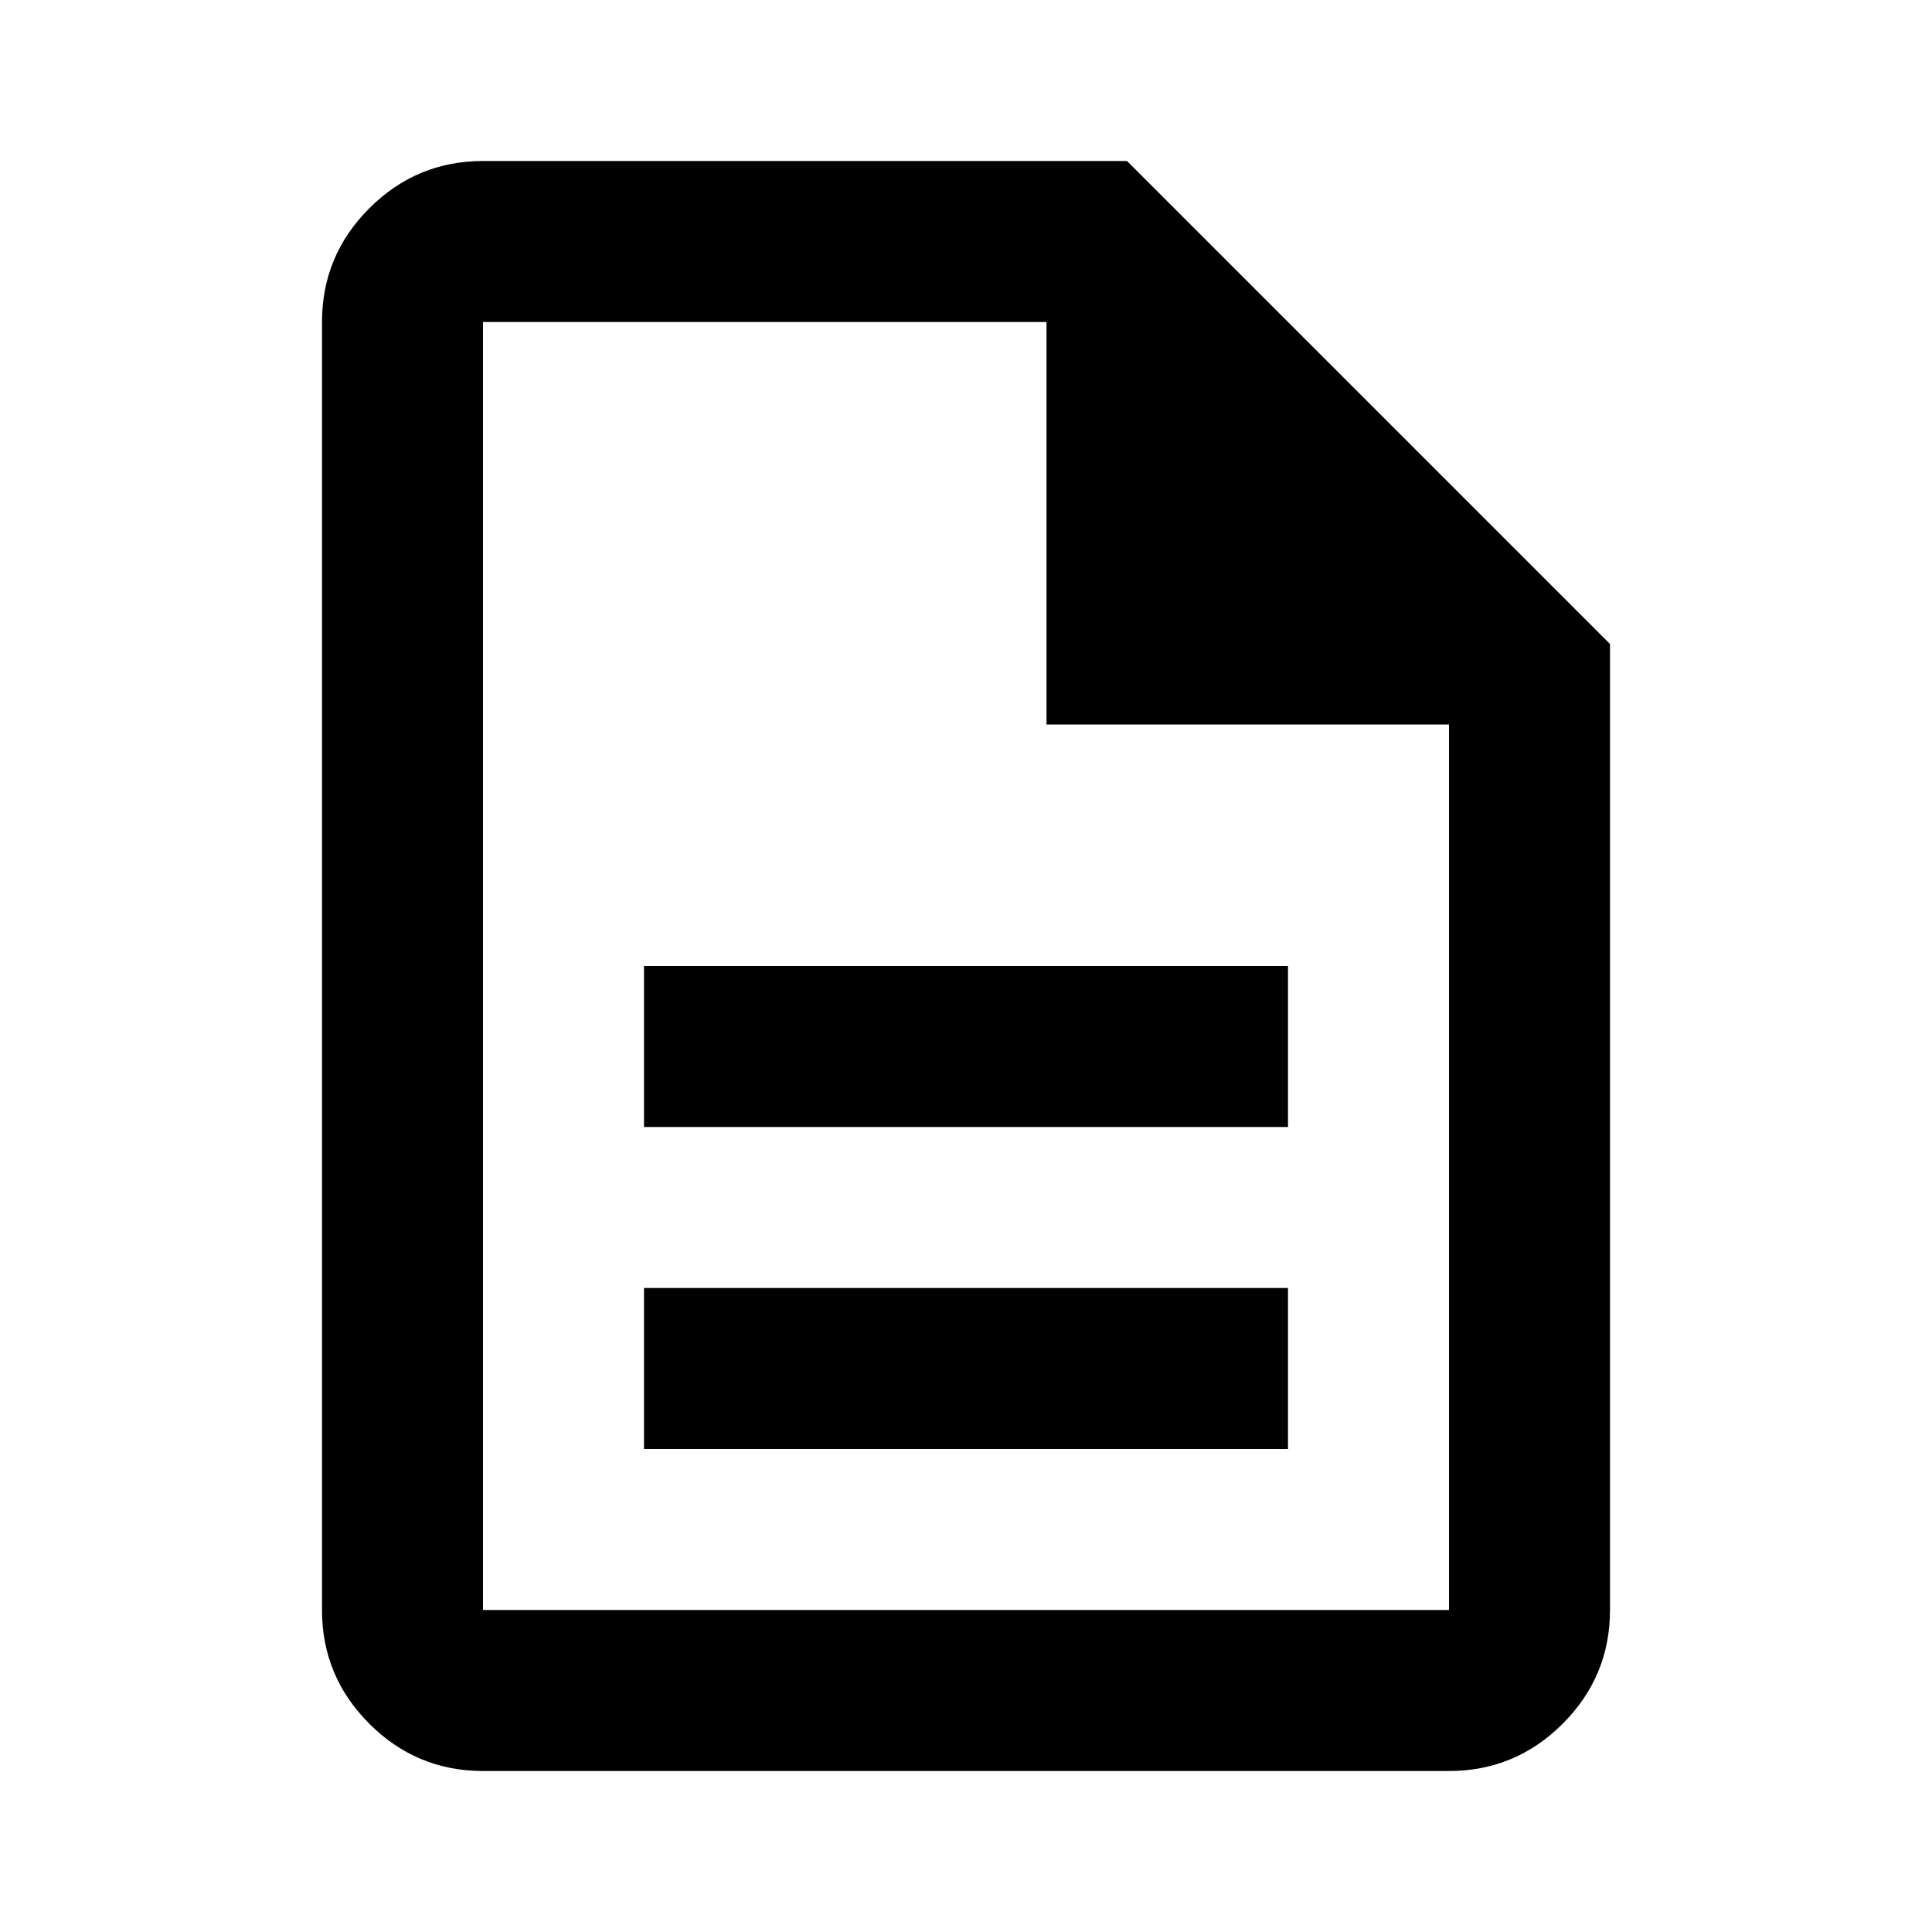
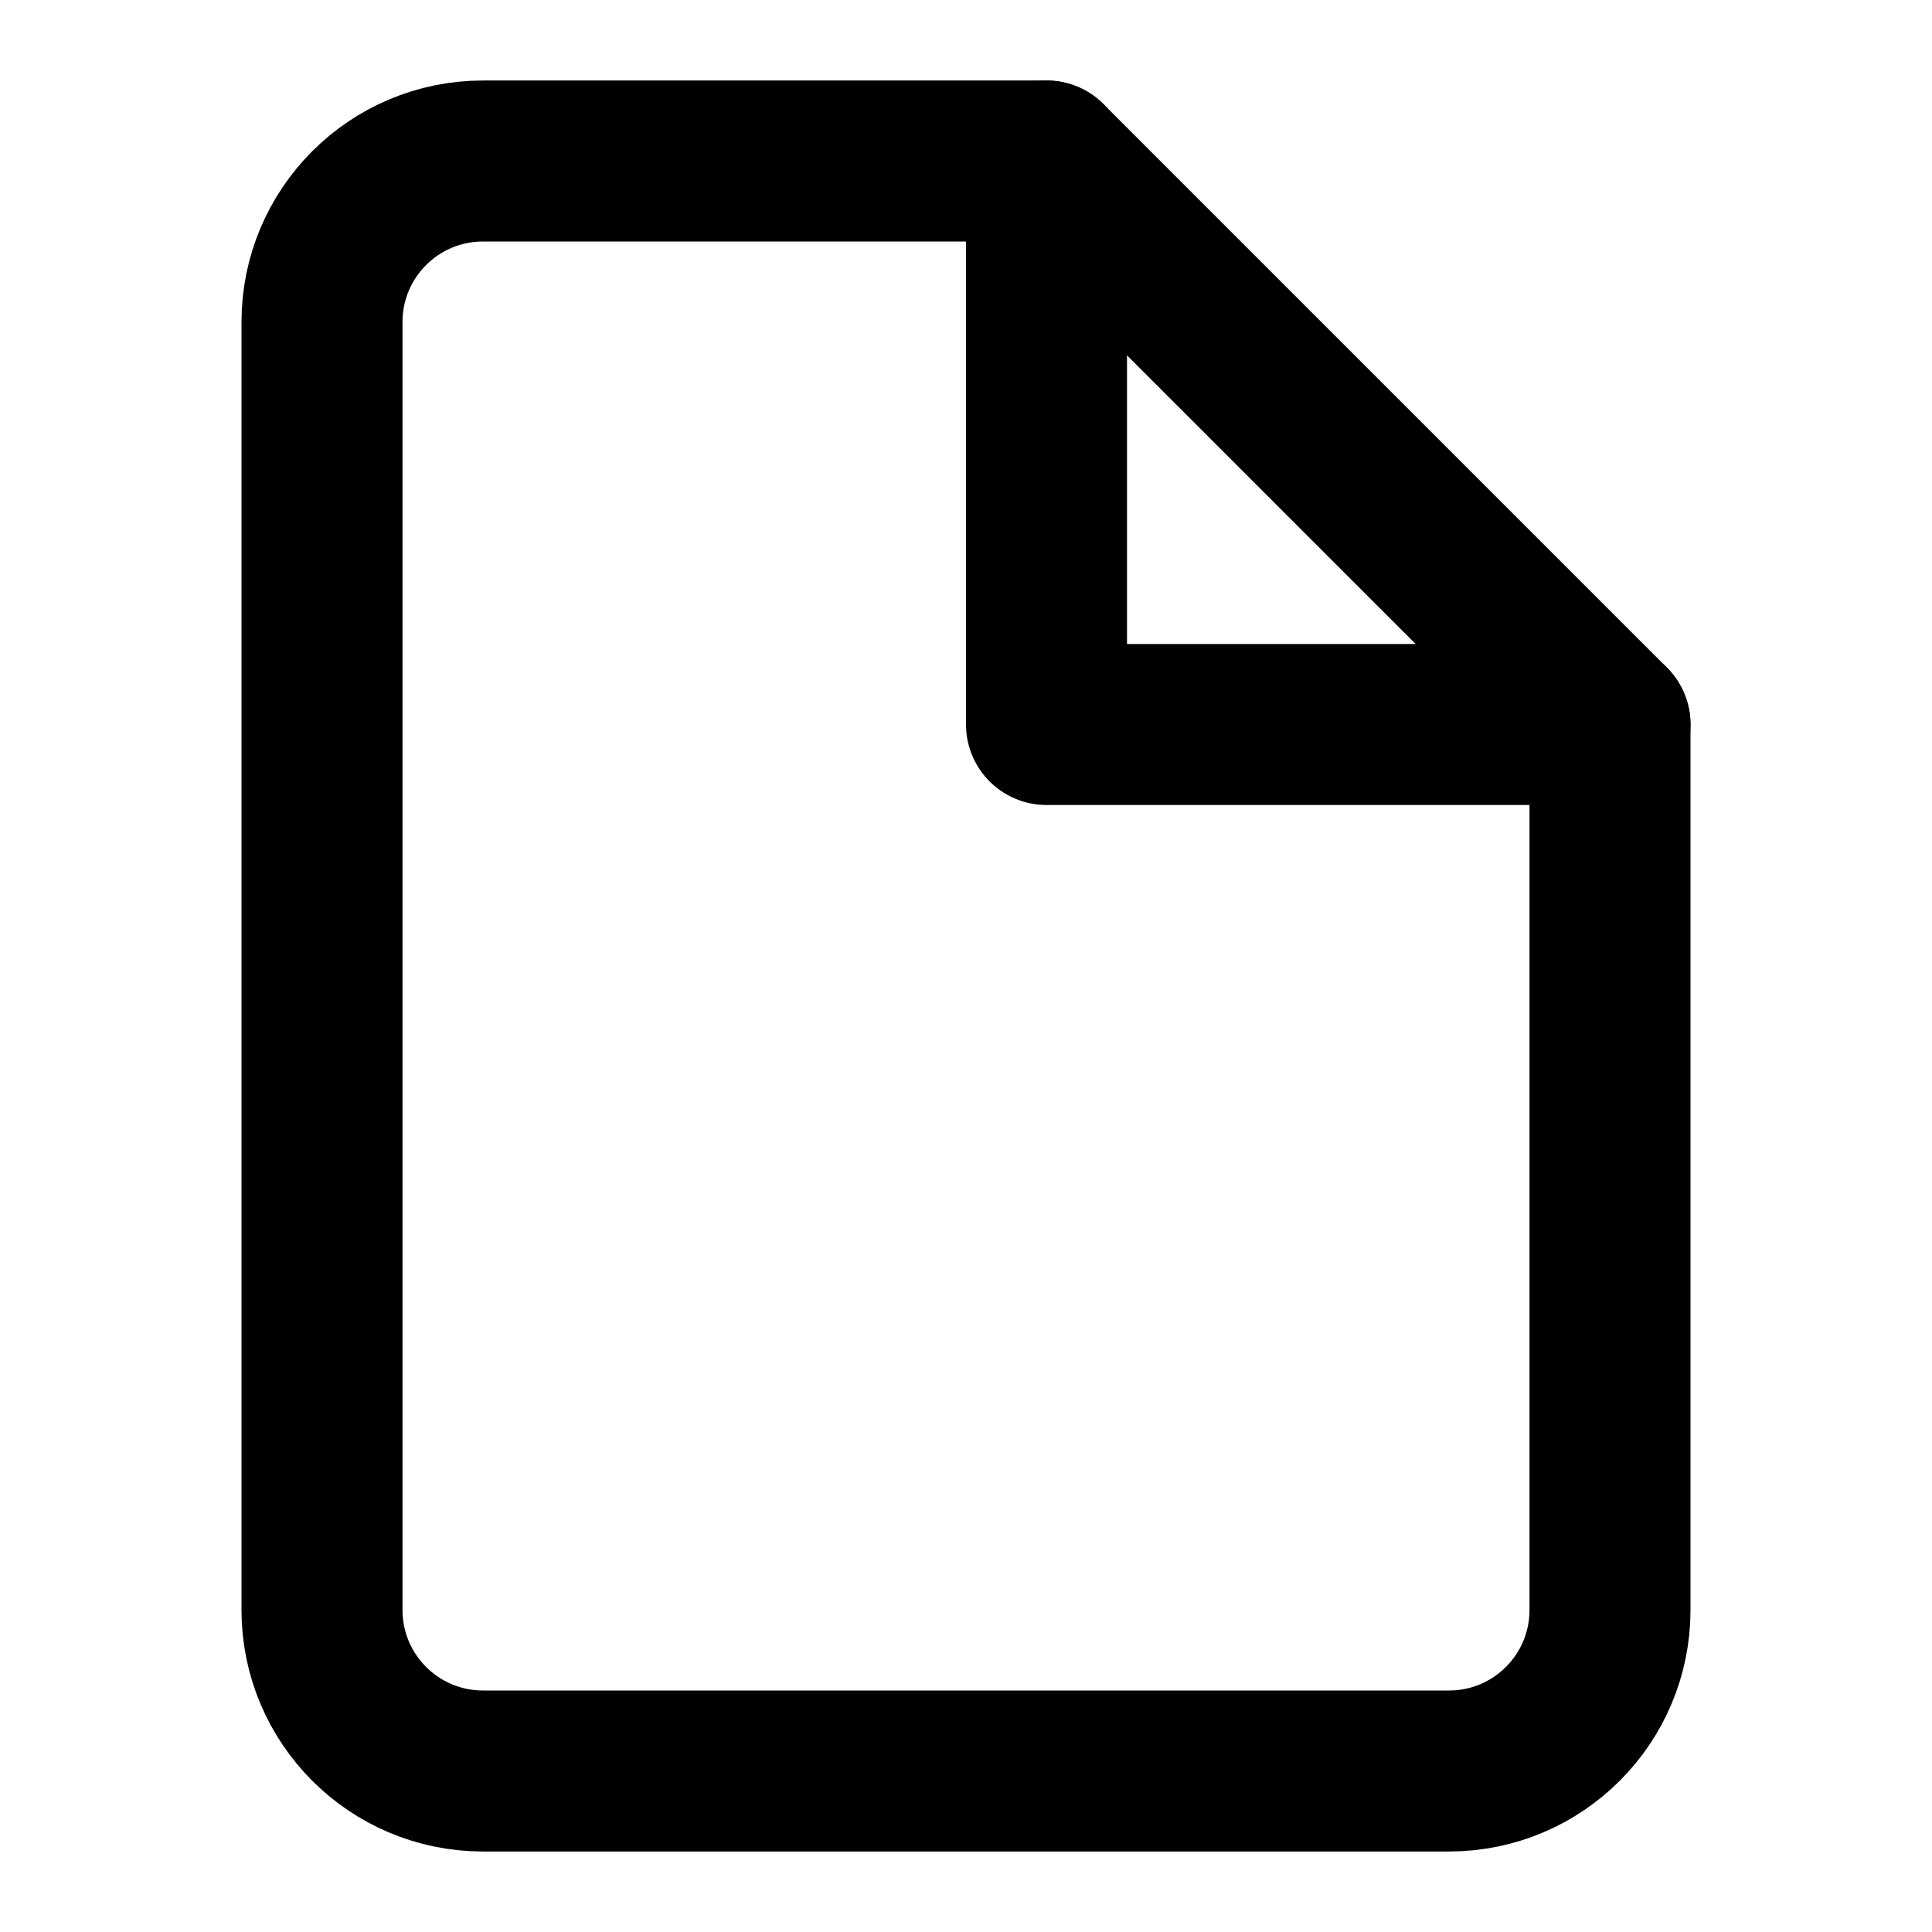
- <svg xmlns="http://www.w3.org/2000/svg" height="24" viewBox="0 -960 960 960" width="24">
-   <path d="M320-240h320v-80H320v80Zm0-160h320v-80H320v80ZM240-80q-33 0-56.5-23.5T160-160v-640q0-33 23.5-56.5T240-880h320l240 240v480q0 33-23.5 56.5T720-80H240Zm280-520v-200H240v640h480v-440H520ZM240-800v200-200 640-640Z" />
+ <svg xmlns="http://www.w3.org/2000/svg" width="24" height="24" viewBox="0 0 24 24" fill="none" stroke="currentColor" stroke-width="2" stroke-linecap="round" stroke-linejoin="round" class="feather feather-file">
+   <path d="M13 2H6a2 2 0 0 0-2 2v16a2 2 0 0 0 2 2h12a2 2 0 0 0 2-2V9z" />
+   <polyline points="13 2 13 9 20 9" />
</svg>
